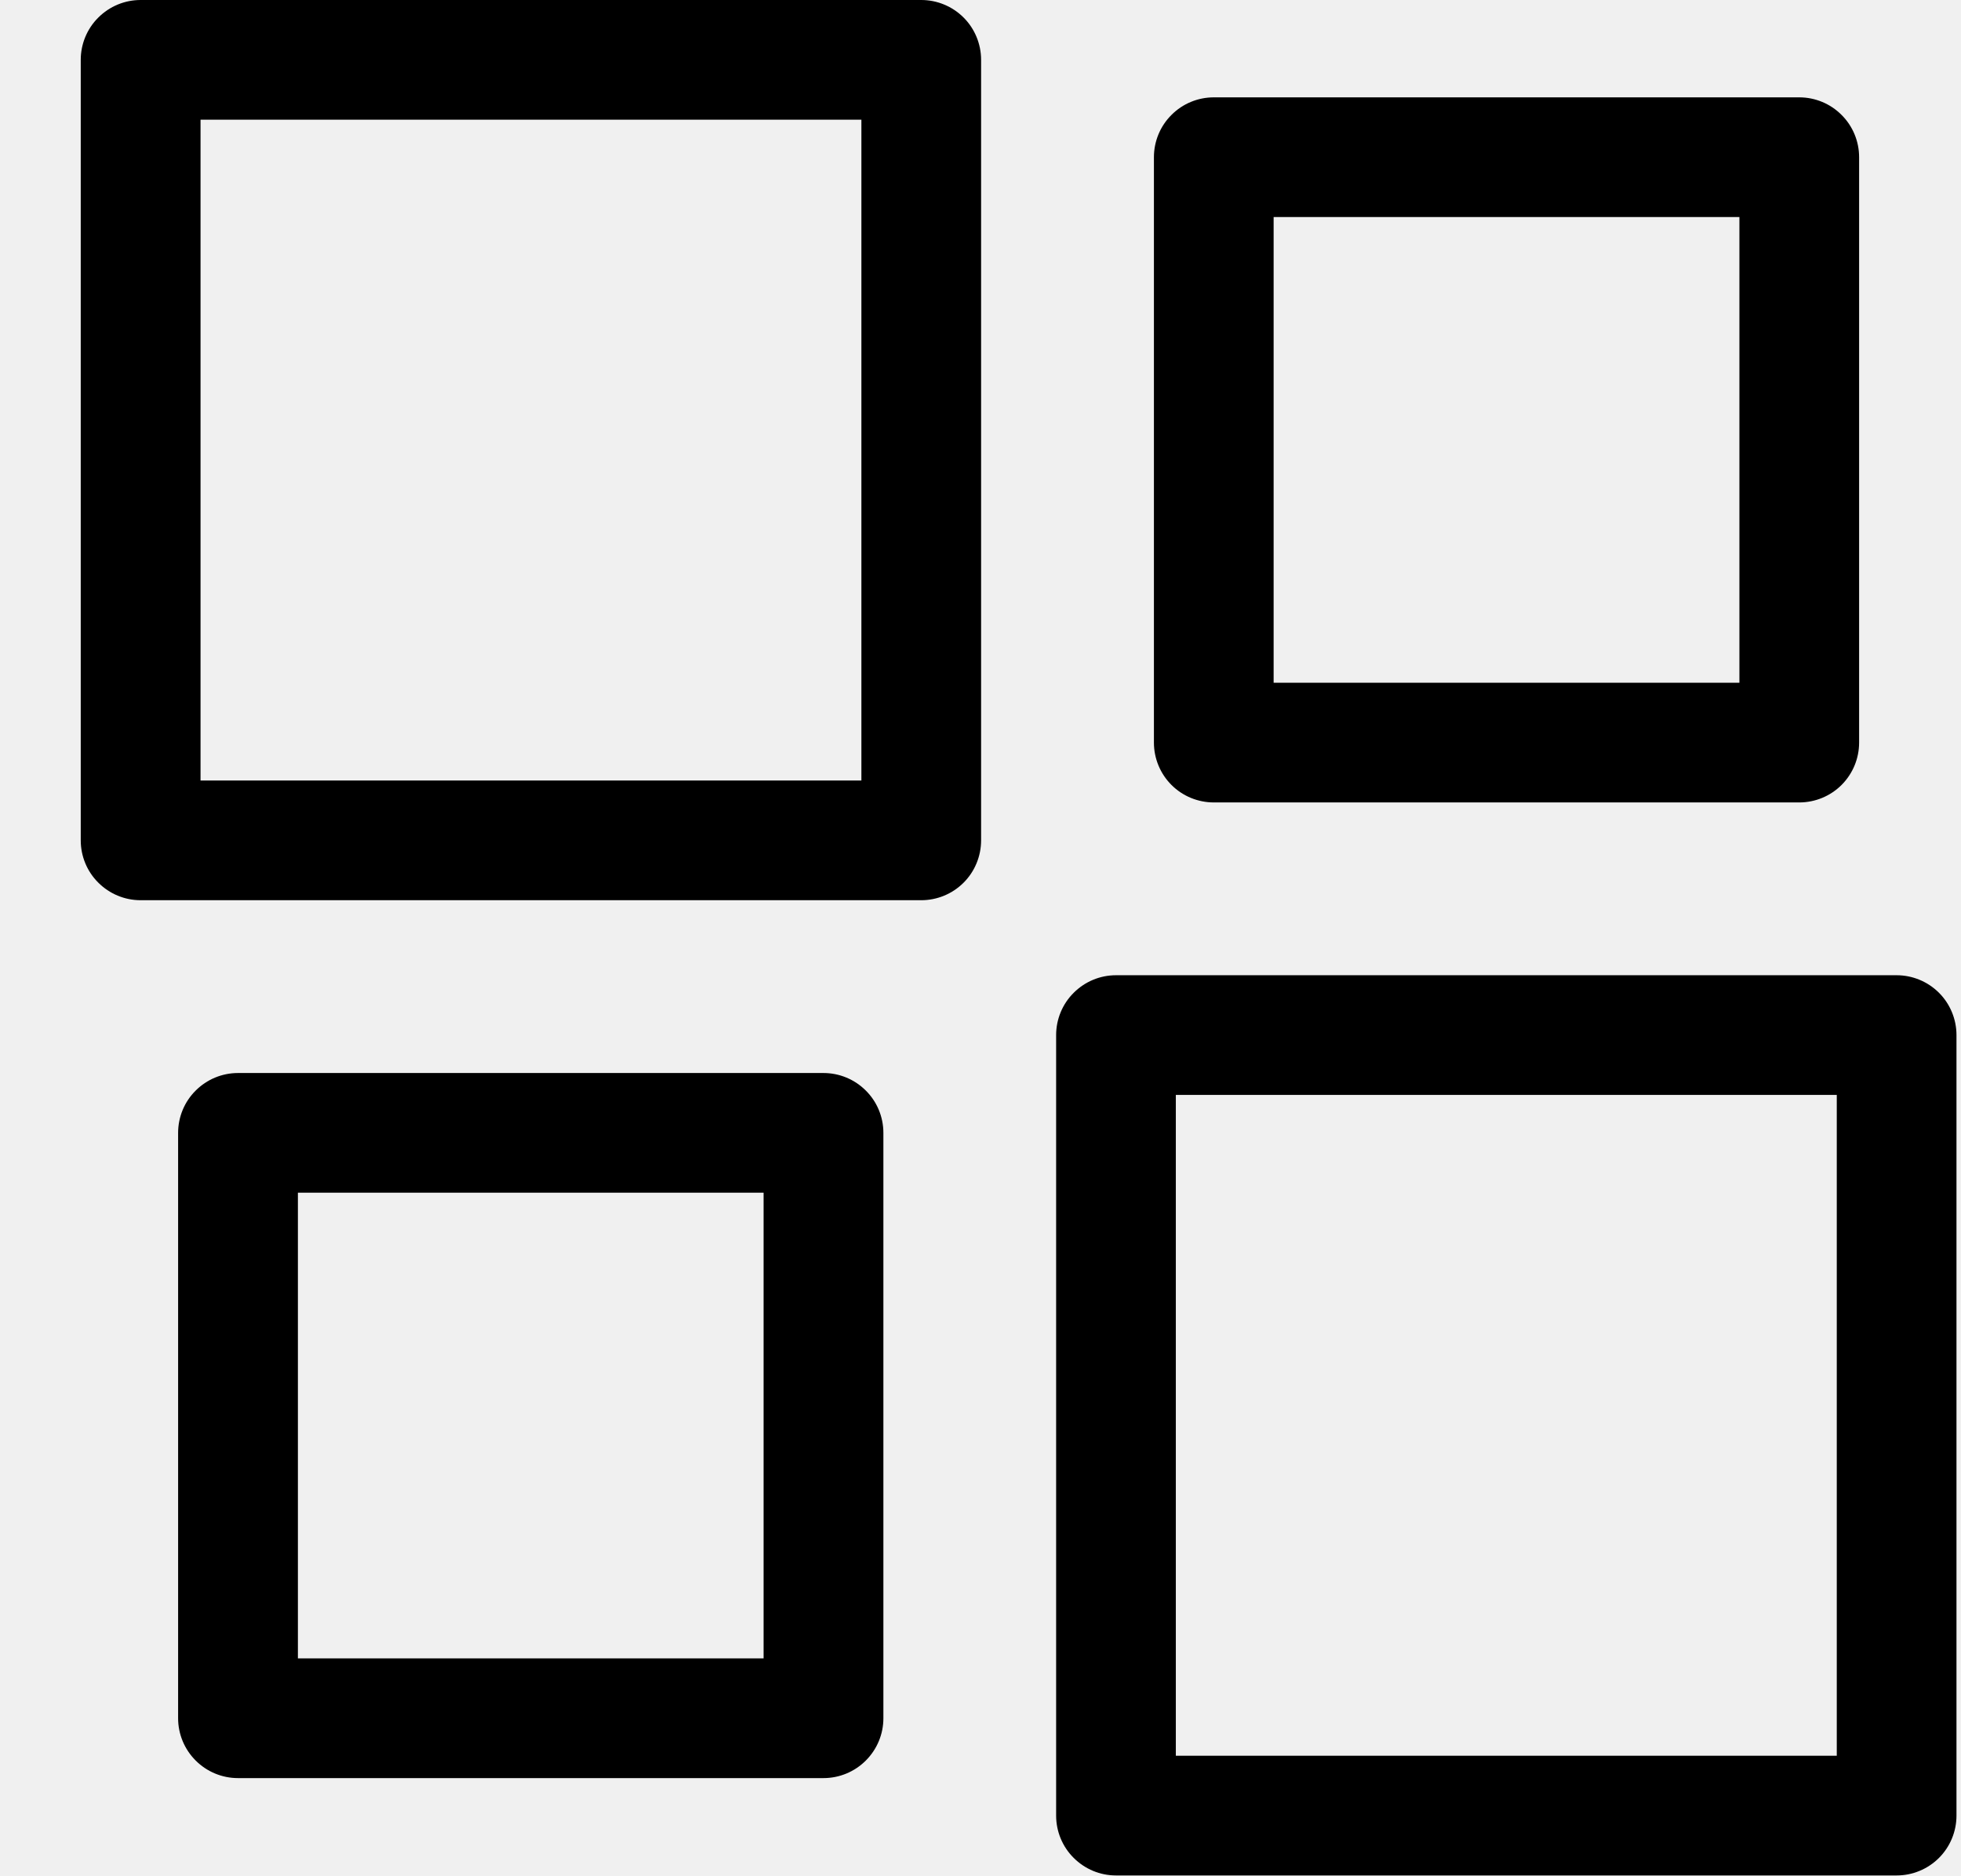
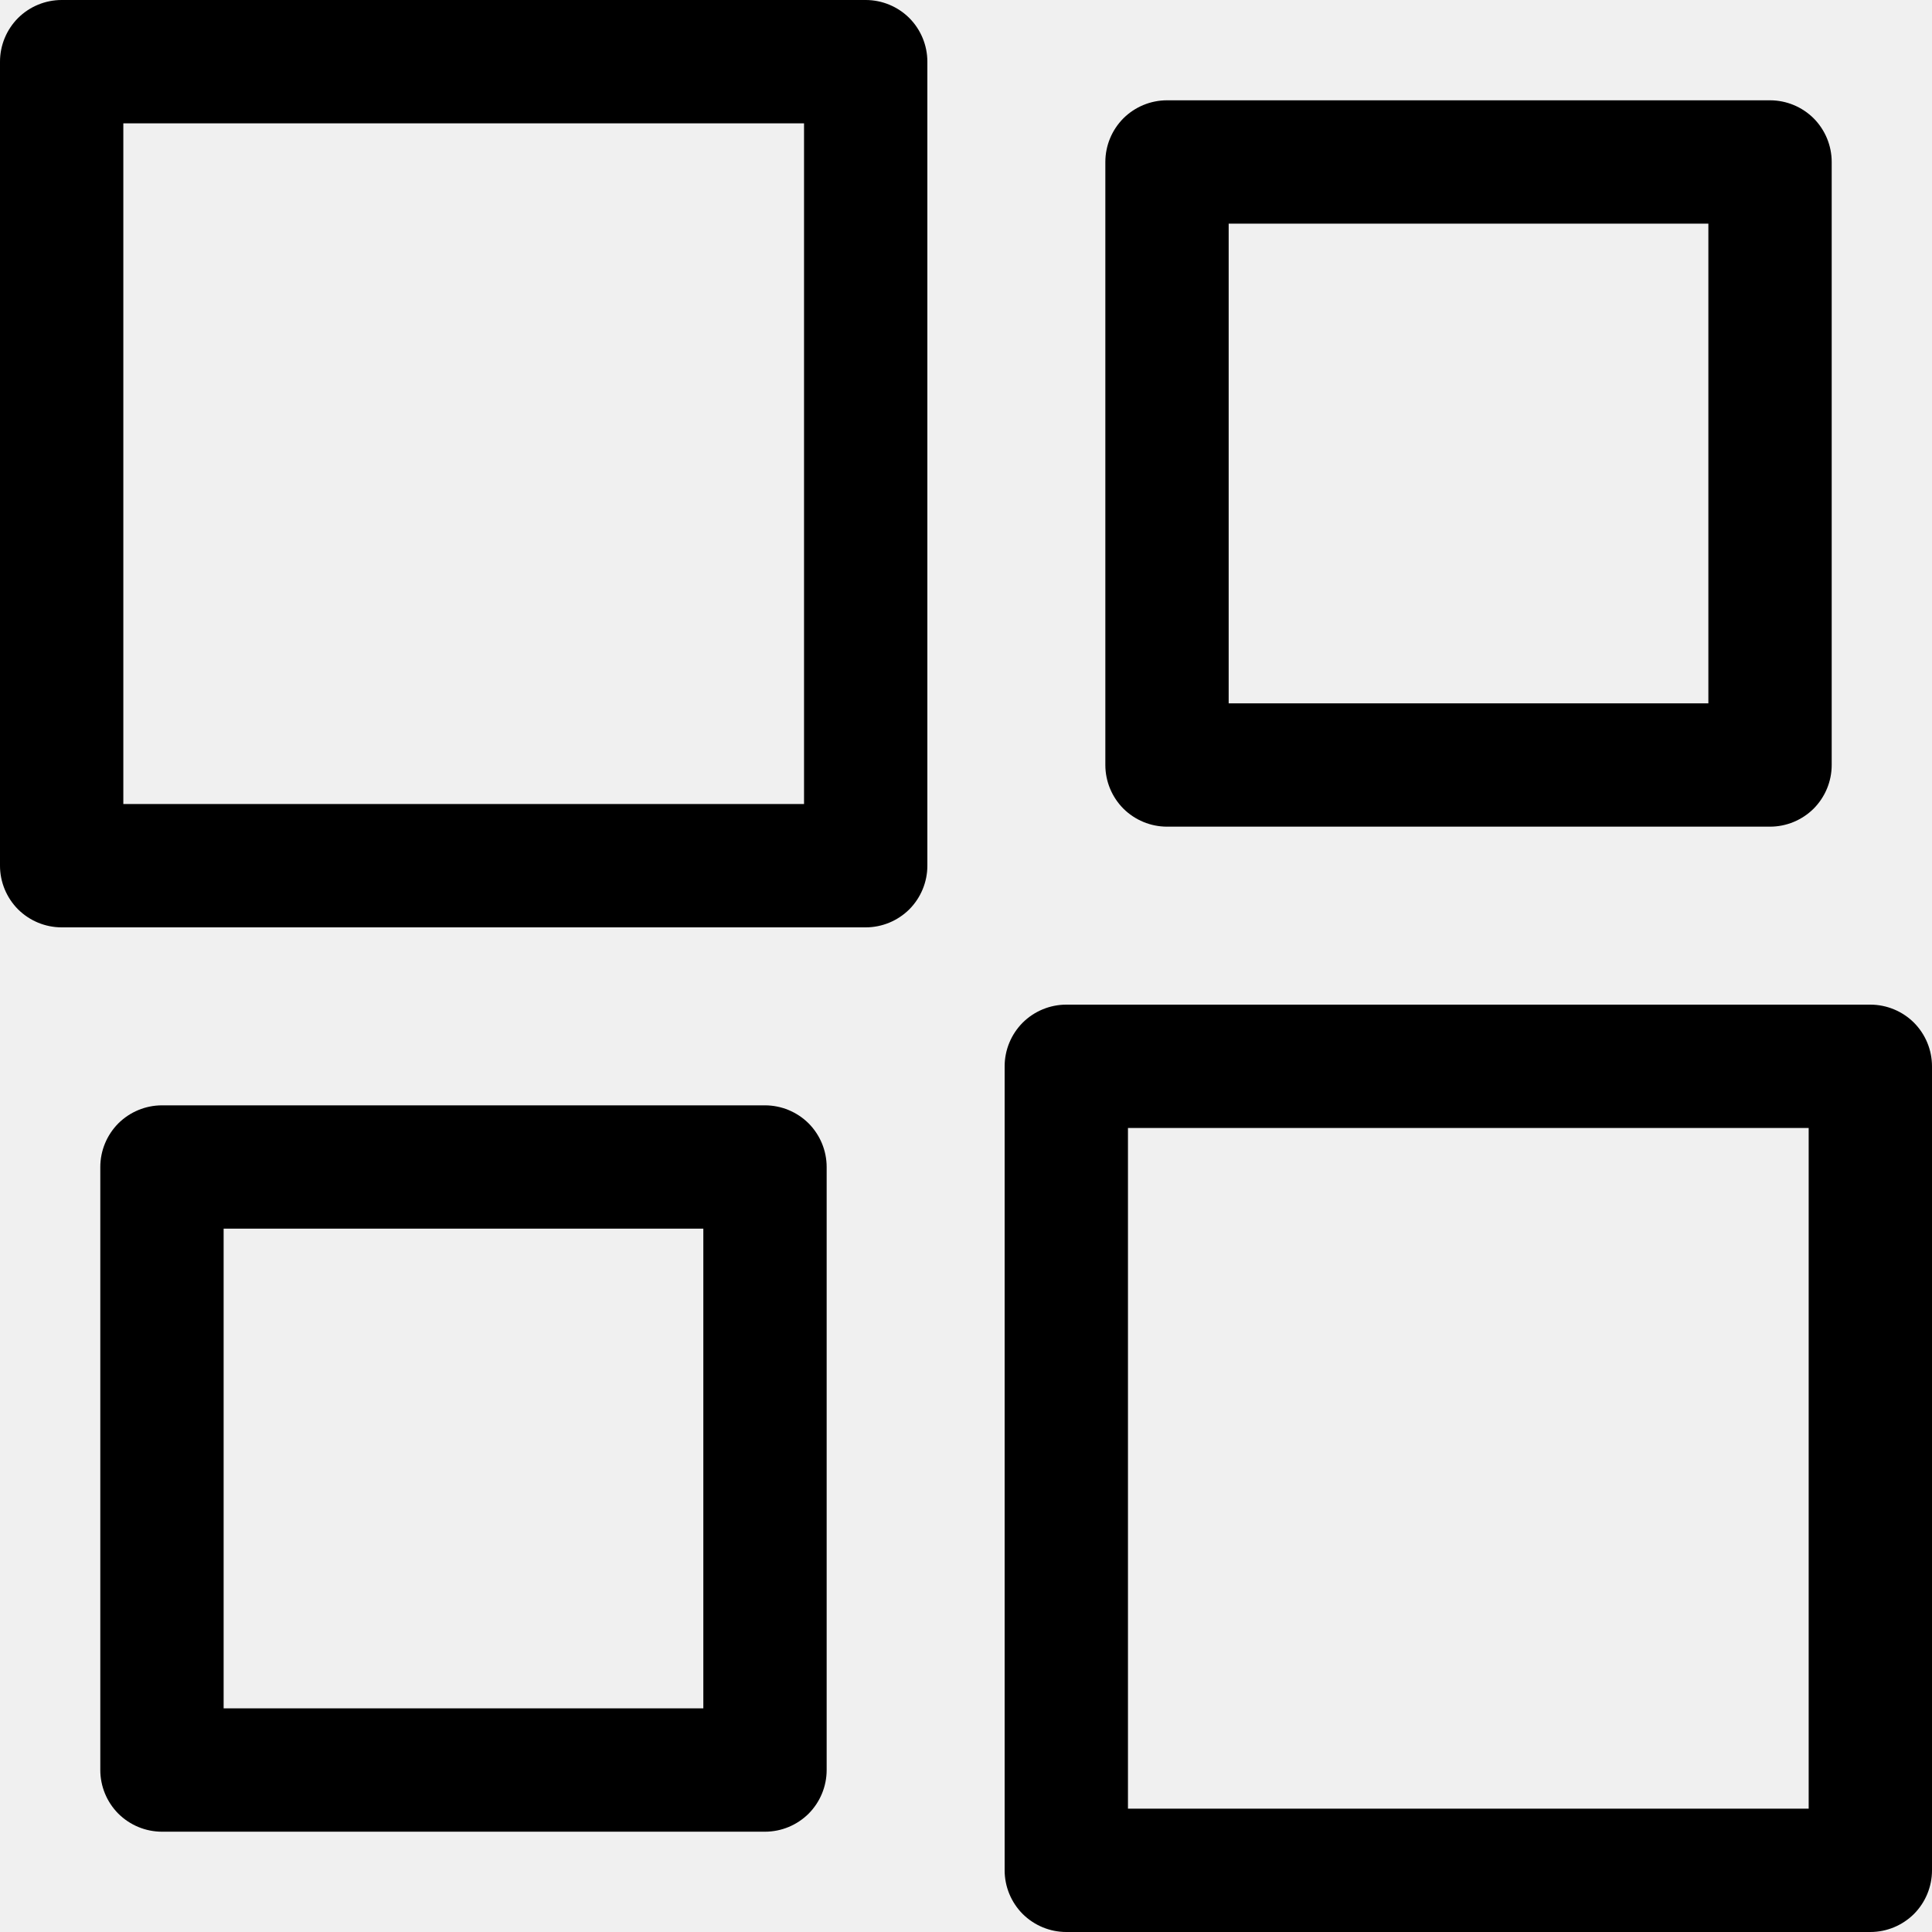
- <svg xmlns="http://www.w3.org/2000/svg" width="23" height="22" viewBox="0 0 23 22" fill="none">
-   <path d="M10.805 0H1.649C1.463 0 1.285 0.074 1.153 0.206C1.021 0.337 0.947 0.516 0.947 0.702V9.858C0.947 10.044 1.021 10.223 1.153 10.354C1.285 10.486 1.463 10.56 1.649 10.56H10.805C10.991 10.56 11.17 10.486 11.302 10.354C11.433 10.223 11.507 10.044 11.507 9.858V0.702C11.507 0.516 11.433 0.337 11.302 0.206C11.17 0.074 10.991 0 10.805 0ZM10.103 9.156H2.352V1.404H10.103V9.156ZM14.236 9.413H21.103C21.289 9.413 21.468 9.339 21.599 9.208C21.731 9.076 21.805 8.897 21.805 8.711V1.844C21.805 1.658 21.731 1.479 21.599 1.348C21.468 1.216 21.289 1.142 21.103 1.142H14.236C14.05 1.142 13.871 1.216 13.74 1.348C13.608 1.479 13.534 1.658 13.534 1.844V8.711C13.534 8.897 13.608 9.076 13.74 9.208C13.871 9.339 14.05 9.413 14.236 9.413ZM14.938 2.546H20.401V8.009H14.938V2.546ZM9.658 12.587H2.792C2.605 12.587 2.427 12.661 2.295 12.793C2.163 12.924 2.089 13.103 2.089 13.289V20.156C2.089 20.342 2.163 20.52 2.295 20.652C2.427 20.784 2.605 20.858 2.792 20.858H9.658C9.845 20.858 10.023 20.784 10.155 20.652C10.287 20.52 10.361 20.342 10.361 20.156V13.289C10.361 13.103 10.287 12.924 10.155 12.793C10.023 12.661 9.845 12.587 9.658 12.587ZM8.956 19.454H3.494V13.991H8.956V19.454ZM22.245 11.44H13.089C12.903 11.44 12.725 11.514 12.593 11.646C12.461 11.777 12.387 11.956 12.387 12.142V21.298C12.387 21.484 12.461 21.663 12.593 21.794C12.725 21.926 12.903 22 13.089 22H22.245C22.431 22 22.61 21.926 22.742 21.794C22.873 21.663 22.947 21.484 22.947 21.298V12.142C22.947 11.956 22.873 11.777 22.742 11.646C22.61 11.514 22.431 11.44 22.245 11.44ZM21.543 20.596H13.791V12.844H21.543V20.596Z" fill="black" />
+ <svg xmlns="http://www.w3.org/2000/svg" width="24" height="24" viewBox="0 0 24 24" fill="none">
+   <g clip-path="url(#clip0_2365_80)">
+     <path d="M10.754 0H0.766C0.563 0 0.368 0.081 0.224 0.224C0.081 0.368 0 0.563 0 0.766V10.754C0 10.957 0.081 11.152 0.224 11.296C0.368 11.439 0.563 11.52 0.766 11.52H10.754C10.957 11.52 11.152 11.439 11.296 11.296C11.439 11.152 11.52 10.957 11.52 10.754V0.766C11.52 0.563 11.439 0.368 11.296 0.224C11.152 0.081 10.957 0 10.754 0ZM9.988 9.988H1.532V1.532H9.988V9.988ZM14.497 10.269H21.988C22.191 10.269 22.386 10.188 22.53 10.045C22.673 9.901 22.754 9.706 22.754 9.503V2.012C22.754 1.809 22.673 1.614 22.53 1.47C22.386 1.327 22.191 1.246 21.988 1.246H14.497C14.294 1.246 14.099 1.327 13.955 1.47C13.812 1.614 13.731 1.809 13.731 2.012V9.503C13.731 9.706 13.812 9.901 13.955 10.045C14.099 10.188 14.294 10.269 14.497 10.269ZM15.263 2.778H21.222V8.737H15.263V2.778ZM9.503 13.731H2.012C1.809 13.731 1.614 13.812 1.47 13.955C1.327 14.099 1.246 14.294 1.246 14.497V21.988C1.246 22.191 1.327 22.386 1.47 22.53C1.614 22.673 1.809 22.754 2.012 22.754H9.503C9.706 22.754 9.901 22.673 10.045 22.53C10.188 22.386 10.269 22.191 10.269 21.988V14.497C10.269 14.294 10.188 14.099 10.045 13.955C9.901 13.812 9.706 13.731 9.503 13.731ZM8.737 21.222H2.778V15.263H8.737V21.222ZM23.234 12.48H13.246C13.043 12.48 12.848 12.561 12.704 12.704C12.561 12.848 12.48 13.043 12.48 13.246V23.234C12.48 23.437 12.561 23.632 12.704 23.776C12.848 23.919 13.043 24 13.246 24H23.234C23.437 24 23.632 23.919 23.776 23.776C23.919 23.632 24 23.437 24 23.234V13.246C24 13.043 23.919 12.848 23.776 12.704C23.632 12.561 23.437 12.48 23.234 12.48ZM22.468 22.468H14.012V14.012H22.468V22.468Z" fill="black" />
+   </g>
+   <defs>
+     <clipPath id="clip0_2365_80">
+       <rect width="24" height="24" fill="white" />
+     </clipPath>
+   </defs>
</svg>
